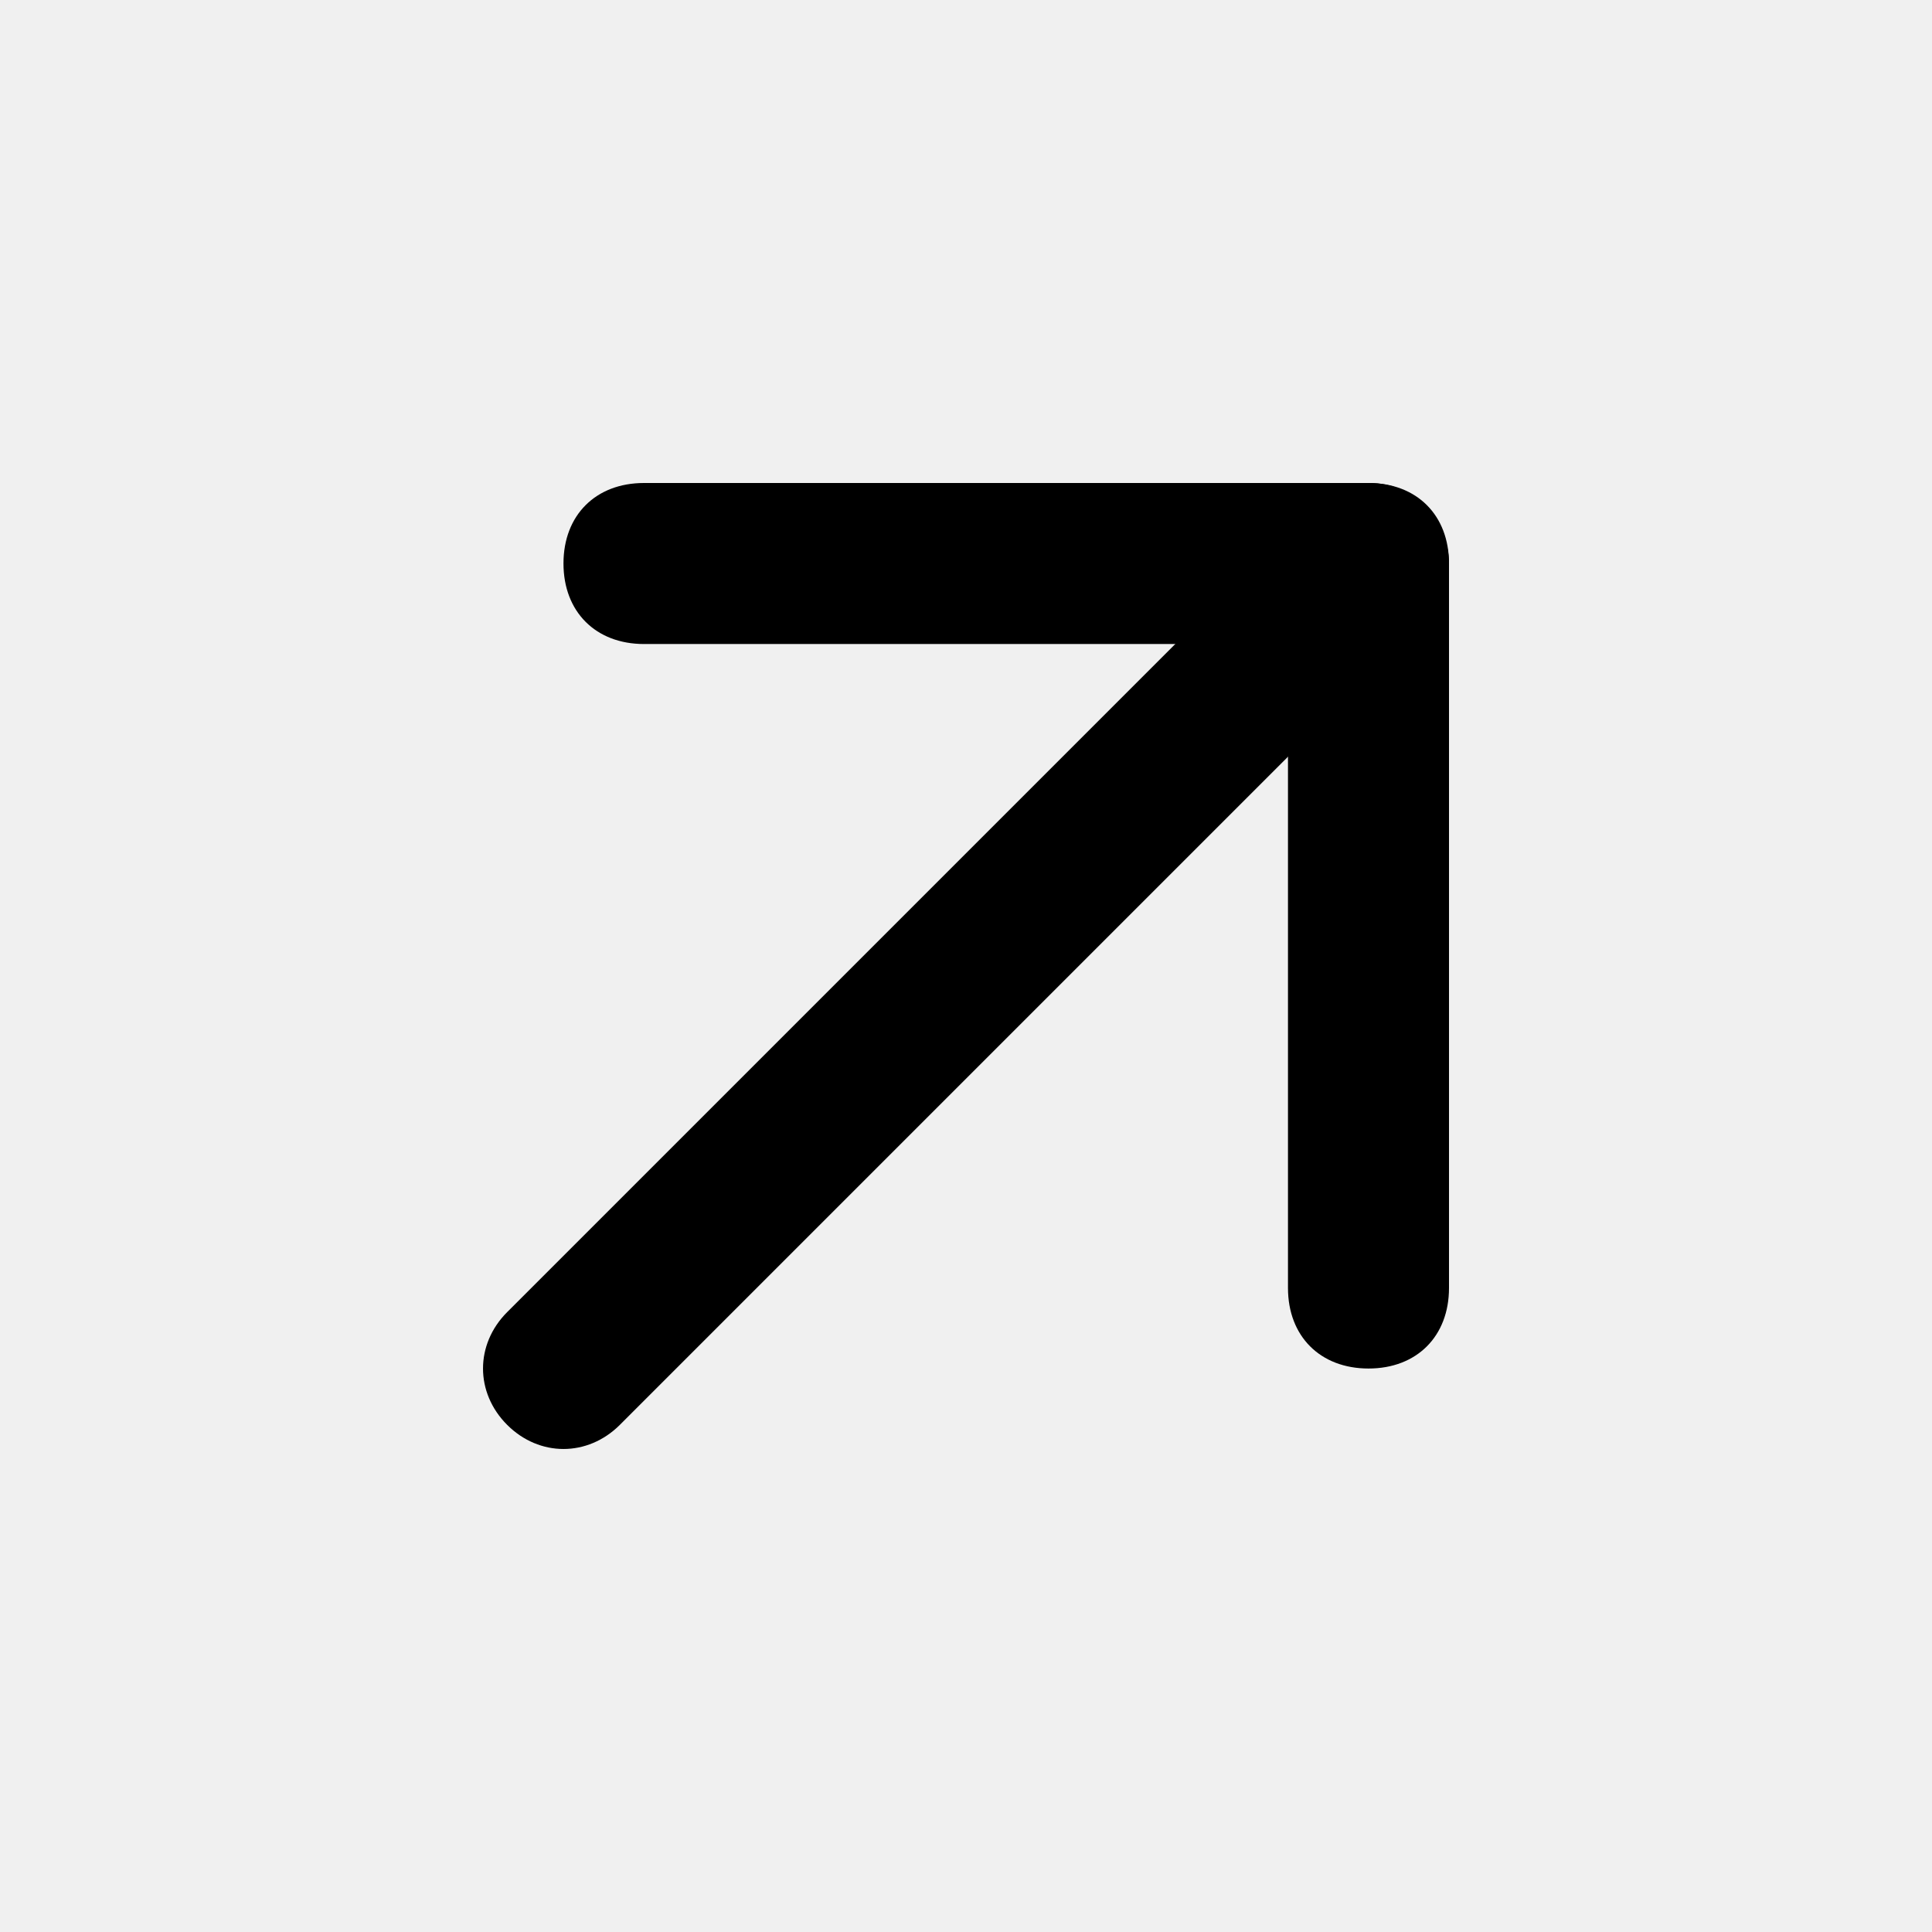
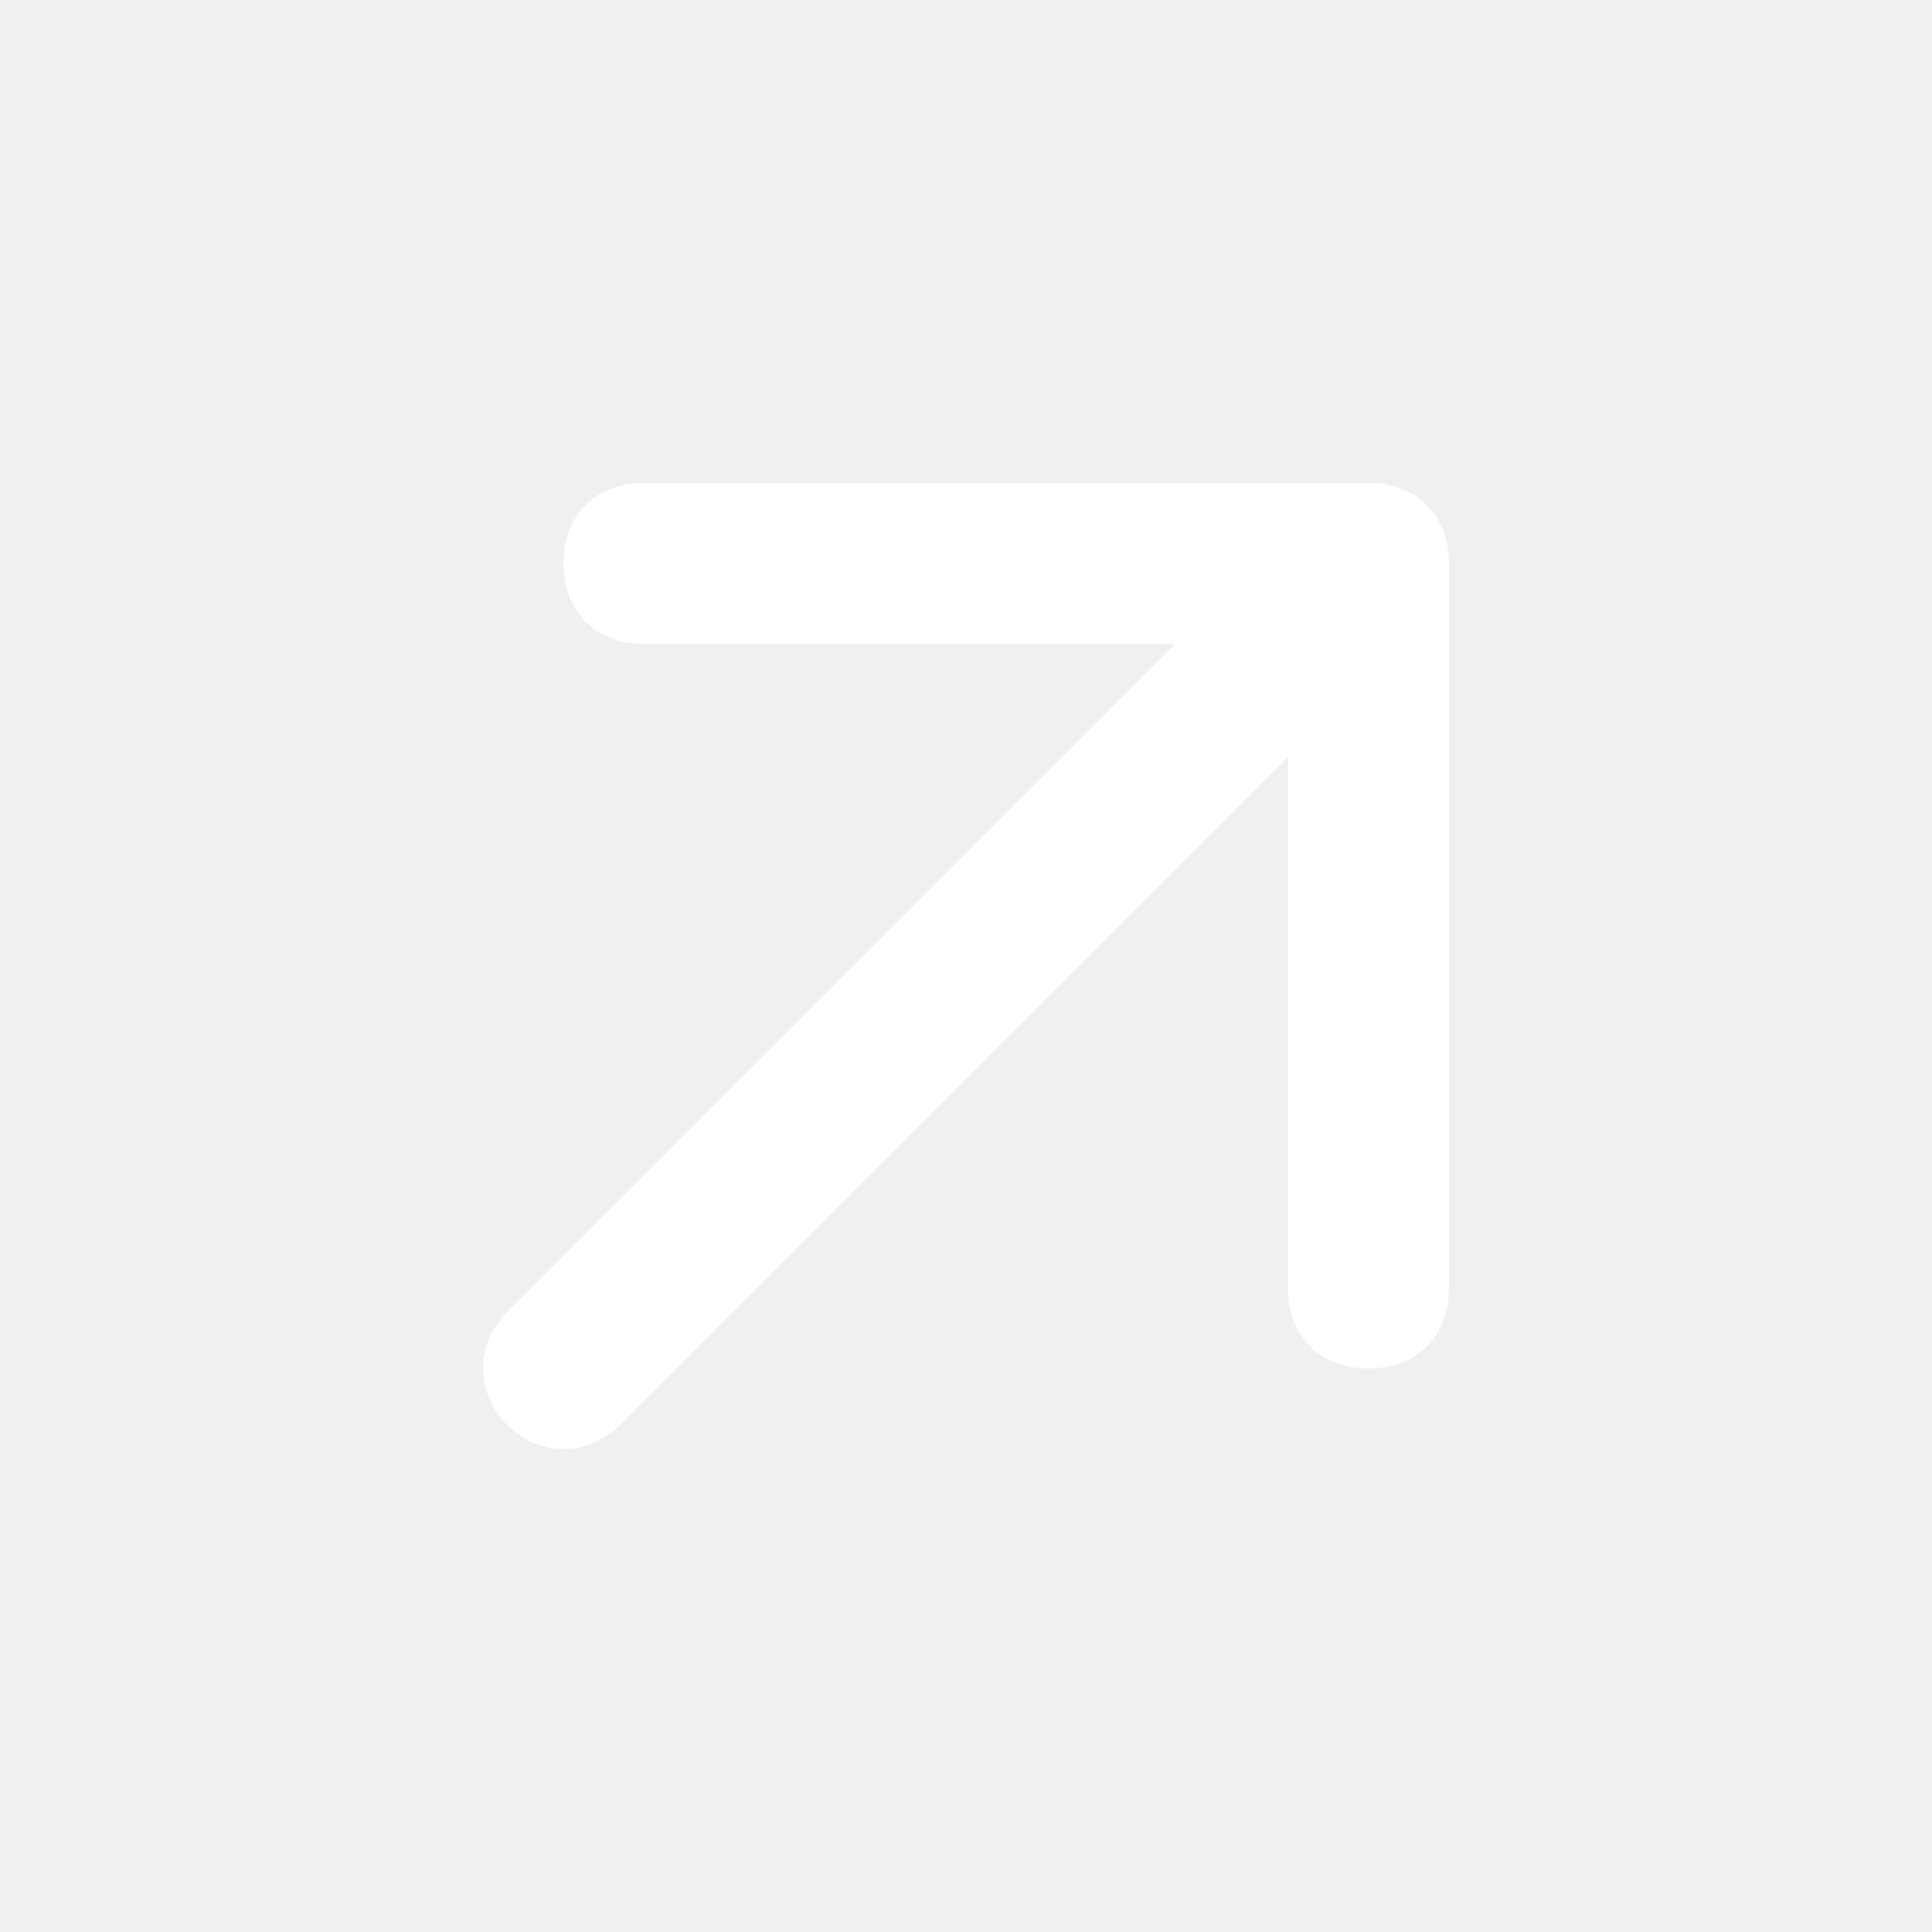
<svg xmlns="http://www.w3.org/2000/svg" width="32" height="32" viewBox="0 0 32 32" fill="none">
-   <path d="M22.667 8C22.267 8 22 8.133 21.733 8.4L8.4 21.733C7.867 22.267 7.867 23.067 8.4 23.6C8.933 24.133 9.733 24.133 10.267 23.6L23.6 10.267C24.133 9.733 24.133 8.933 23.6 8.4C23.333 8.133 23.067 8 22.667 8Z" fill="black" />
-   <path d="M22.667 8H10.667C9.867 8 9.333 8.533 9.333 9.333C9.333 10.133 9.867 10.667 10.667 10.667H21.333V21.333C21.333 22.133 21.867 22.667 22.667 22.667C23.467 22.667 24 22.133 24 21.333V9.333C24 8.533 23.467 8 22.667 8Z" fill="black" />
+   <path d="M22.667 8C22.267 8 22 8.133 21.733 8.4L8.4 21.733C7.867 22.267 7.867 23.067 8.4 23.6C8.933 24.133 9.733 24.133 10.267 23.6L23.6 10.267C24.133 9.733 24.133 8.933 23.6 8.4C23.333 8.133 23.067 8 22.667 8Z" fill="white" />
+   <path d="M22.667 8H10.667C9.867 8 9.333 8.533 9.333 9.333C9.333 10.133 9.867 10.667 10.667 10.667H21.333V21.333C21.333 22.133 21.867 22.667 22.667 22.667C23.467 22.667 24 22.133 24 21.333V9.333C24 8.533 23.467 8 22.667 8Z" fill="white" />
</svg>
